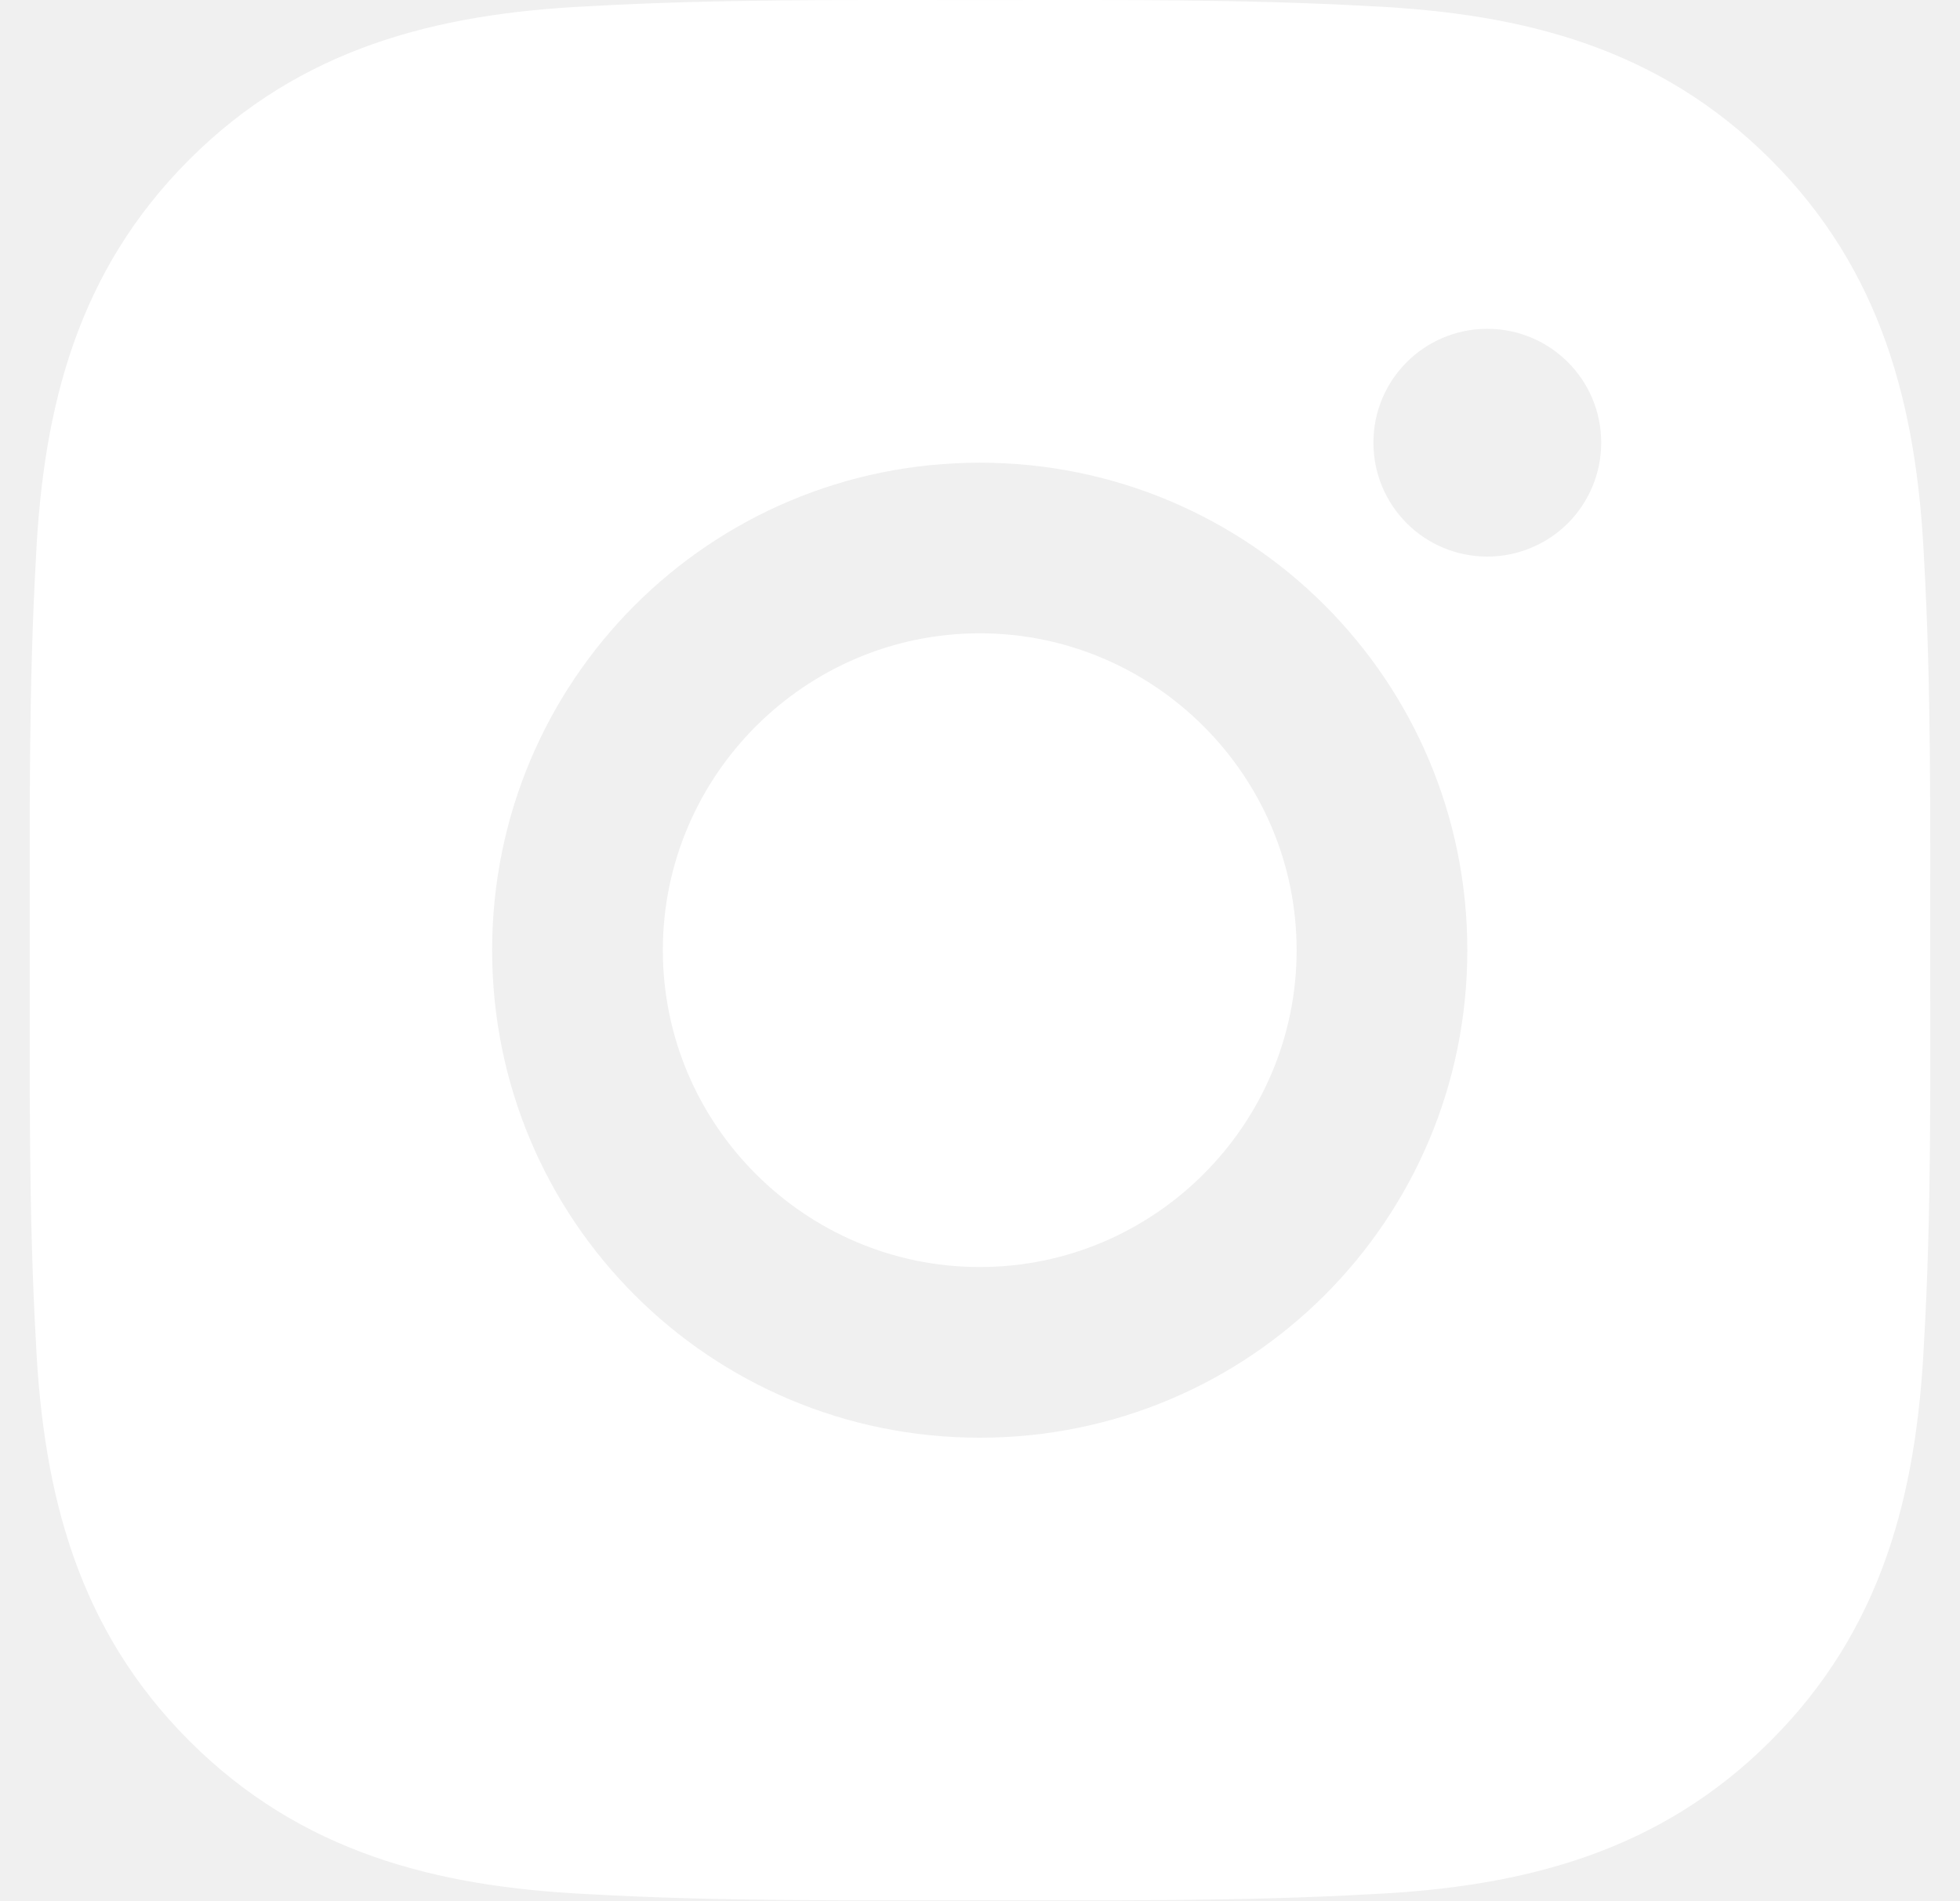
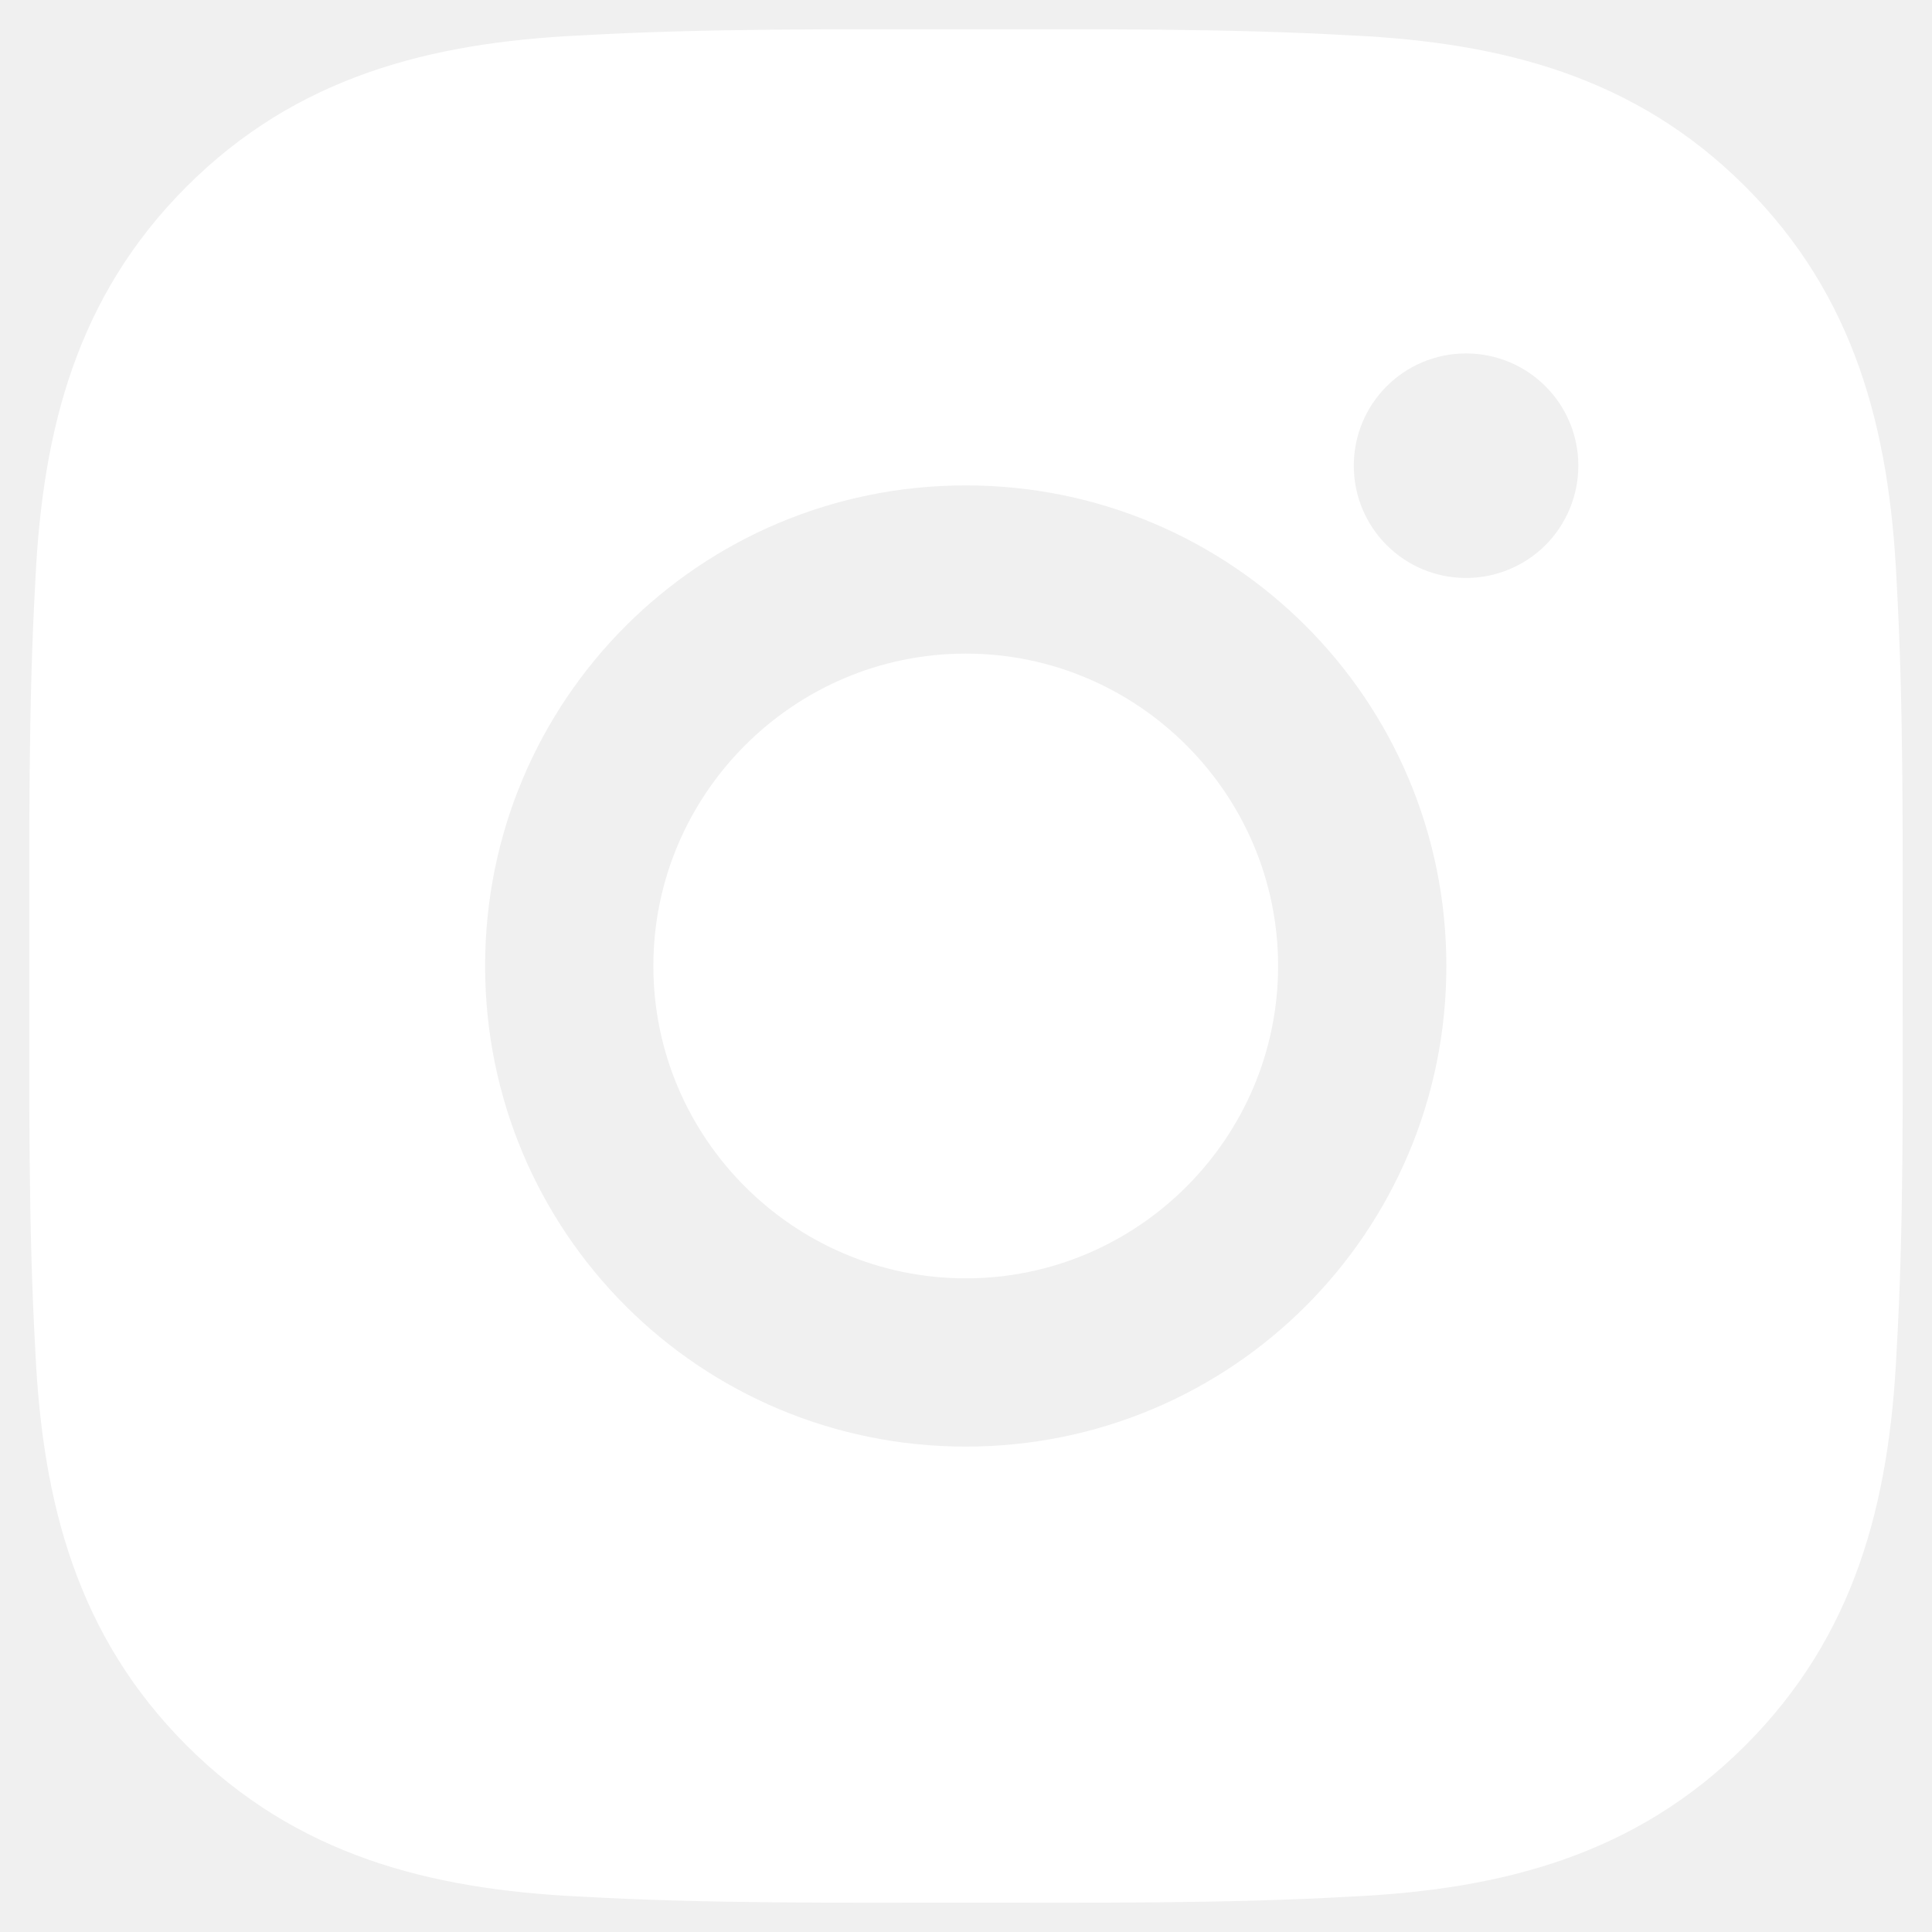
- <svg xmlns="http://www.w3.org/2000/svg" width="33" height="32" viewBox="0 0 33 32" fill="none">
+ <svg xmlns="http://www.w3.org/2000/svg" width="32" height="32" viewBox="0 0 33 32" fill="none">
  <path d="M16.496 10.664C13.558 10.664 11.16 13.062 11.16 16C11.16 18.938 13.558 21.335 16.496 21.335C19.434 21.335 21.831 18.938 21.831 16C21.831 13.062 19.434 10.664 16.496 10.664ZM32.498 16C32.498 13.79 32.518 11.601 32.394 9.396C32.27 6.834 31.686 4.56 29.812 2.687C27.935 0.81 25.666 0.23 23.104 0.106C20.895 -0.019 18.705 0.001 16.5 0.001C14.29 0.001 12.101 -0.019 9.895 0.106C7.334 0.23 5.06 0.814 3.187 2.687C1.31 4.564 0.729 6.834 0.605 9.396C0.481 11.605 0.501 13.794 0.501 16C0.501 18.205 0.481 20.399 0.605 22.604C0.729 25.166 1.314 27.439 3.187 29.313C5.064 31.19 7.334 31.77 9.895 31.894C12.105 32.019 14.294 31.998 16.5 31.998C18.709 31.998 20.899 32.019 23.104 31.894C25.666 31.77 27.939 31.186 29.812 29.313C31.69 27.436 32.27 25.166 32.394 22.604C32.522 20.399 32.498 18.209 32.498 16ZM16.496 24.209C11.953 24.209 8.286 20.543 8.286 16C8.286 11.457 11.953 7.791 16.496 7.791C21.039 7.791 24.705 11.457 24.705 16C24.705 20.543 21.039 24.209 16.496 24.209ZM25.041 9.372C23.981 9.372 23.124 8.515 23.124 7.454C23.124 6.394 23.981 5.537 25.041 5.537C26.102 5.537 26.959 6.394 26.959 7.454C26.959 7.706 26.91 7.956 26.813 8.188C26.717 8.421 26.576 8.633 26.398 8.811C26.22 8.989 26.008 9.13 25.775 9.226C25.543 9.323 25.293 9.372 25.041 9.372Z" fill="white" />
</svg>
